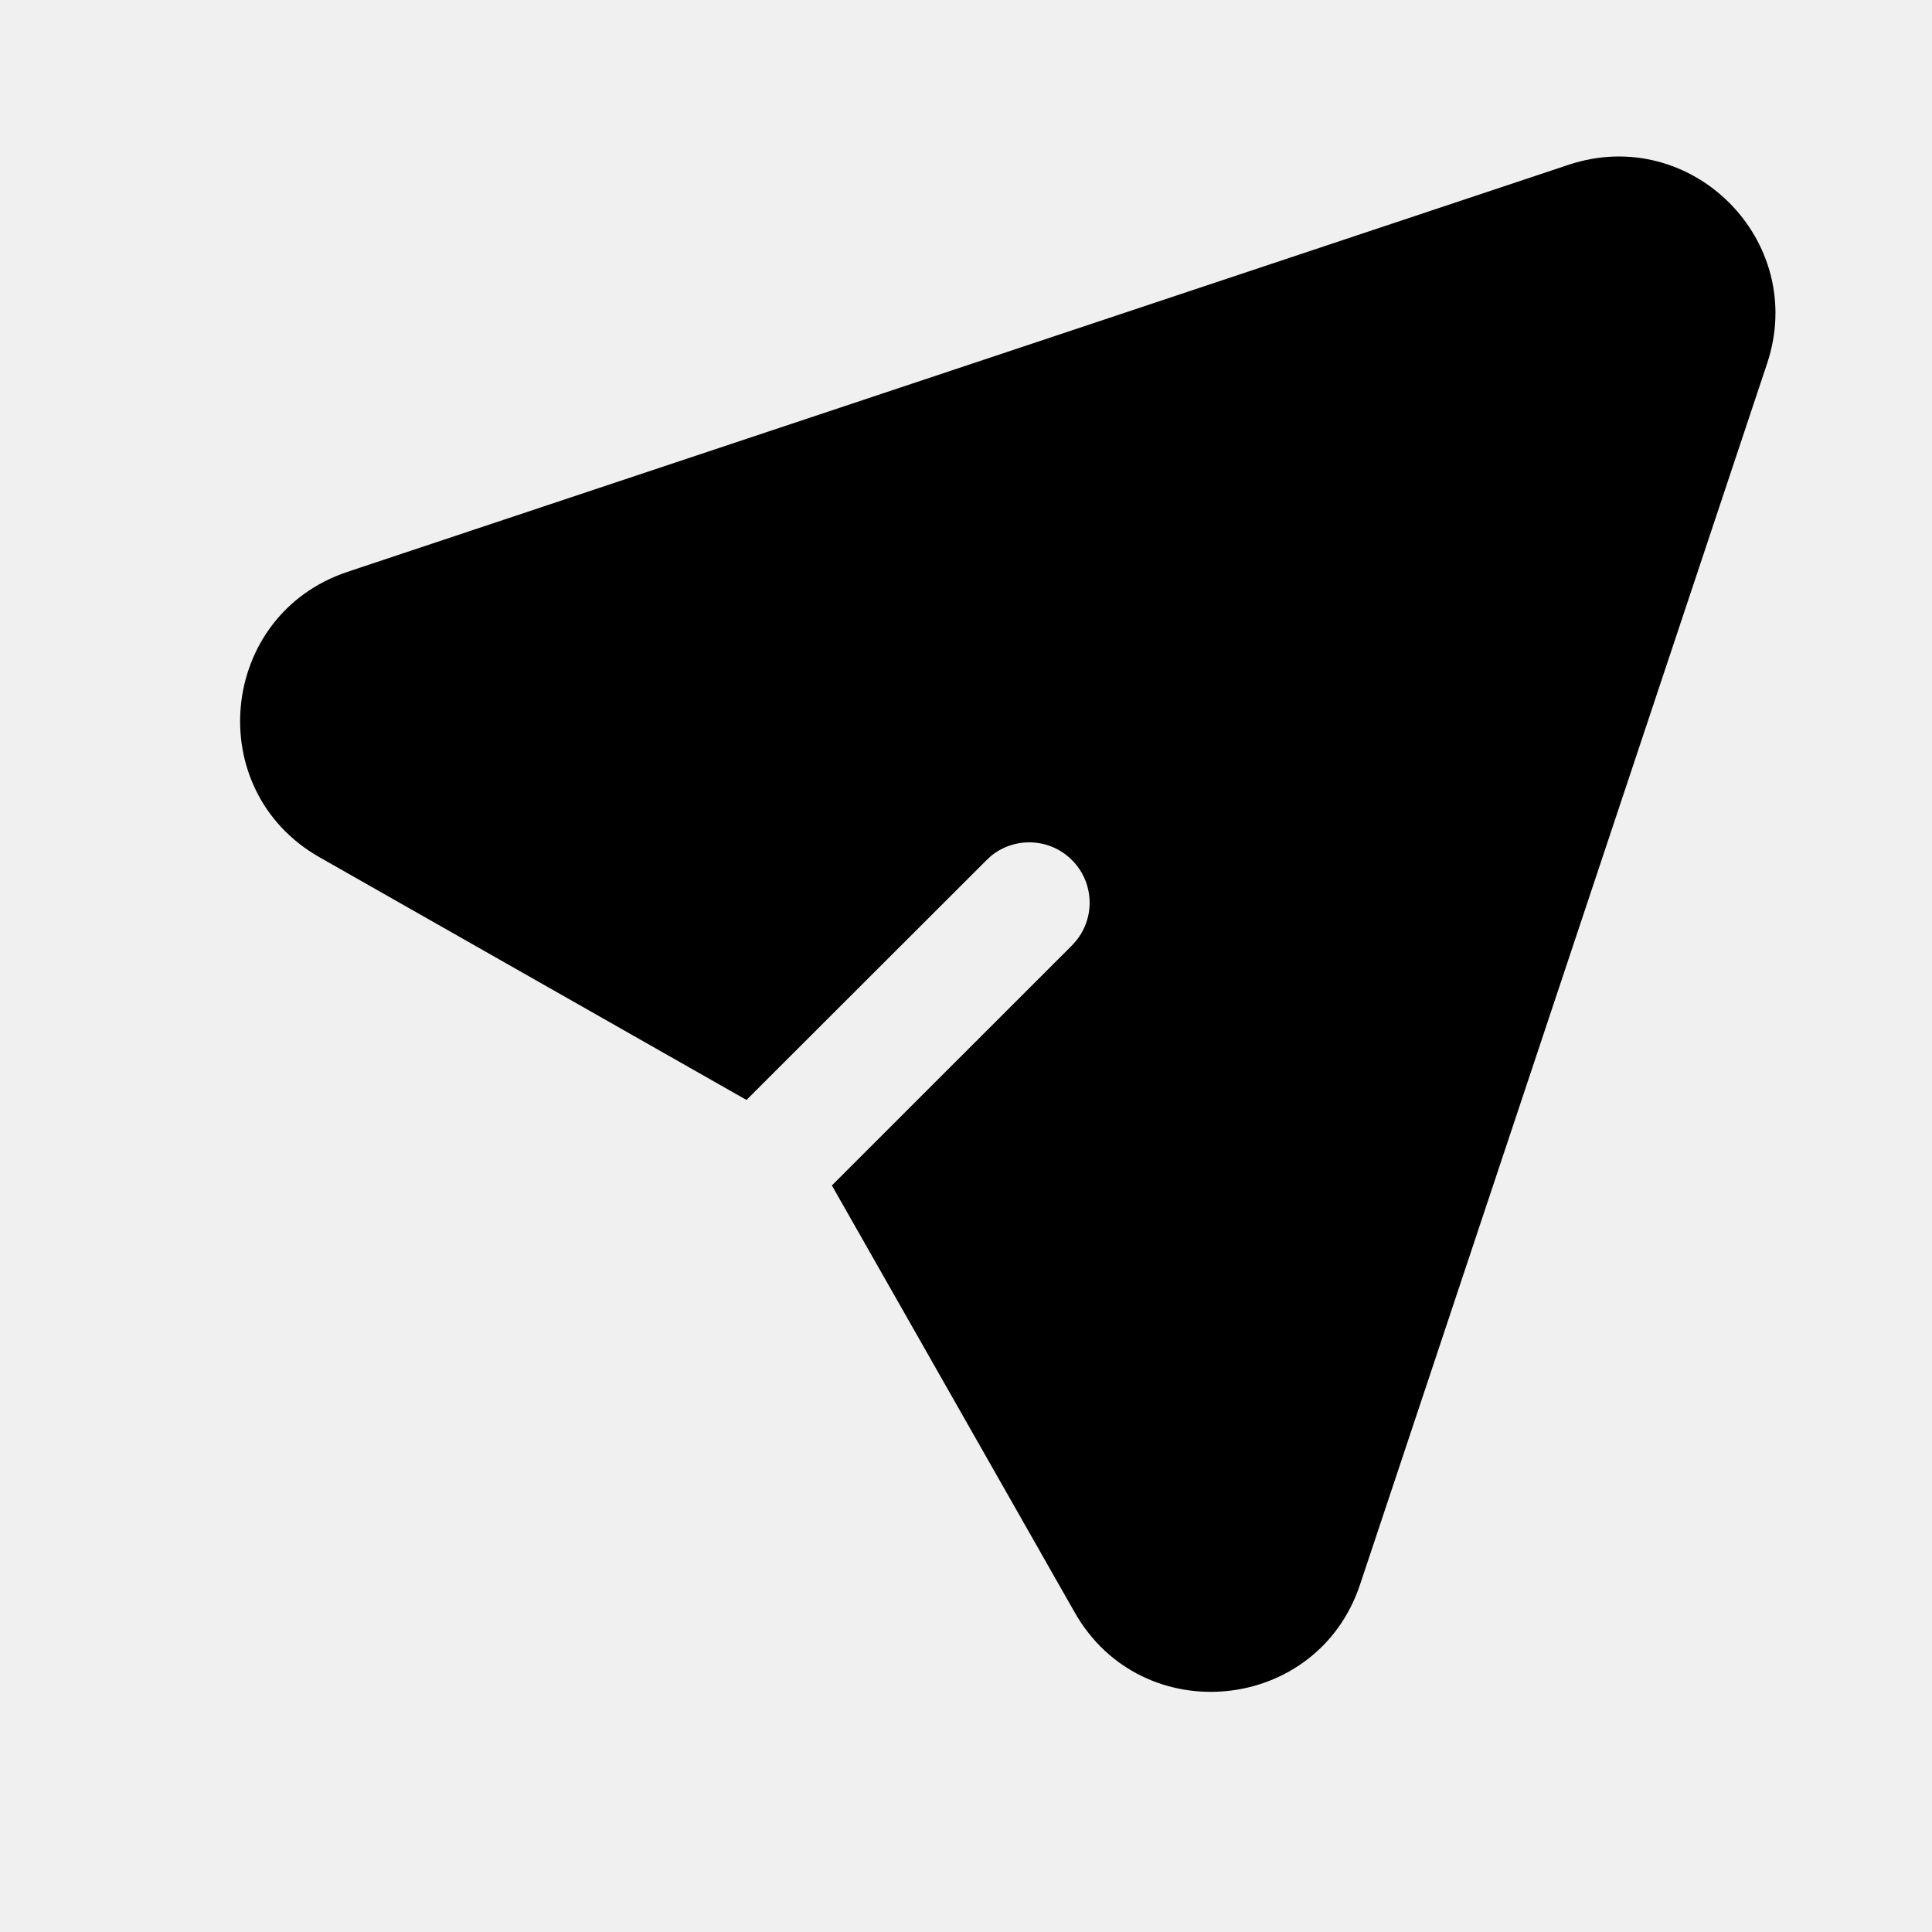
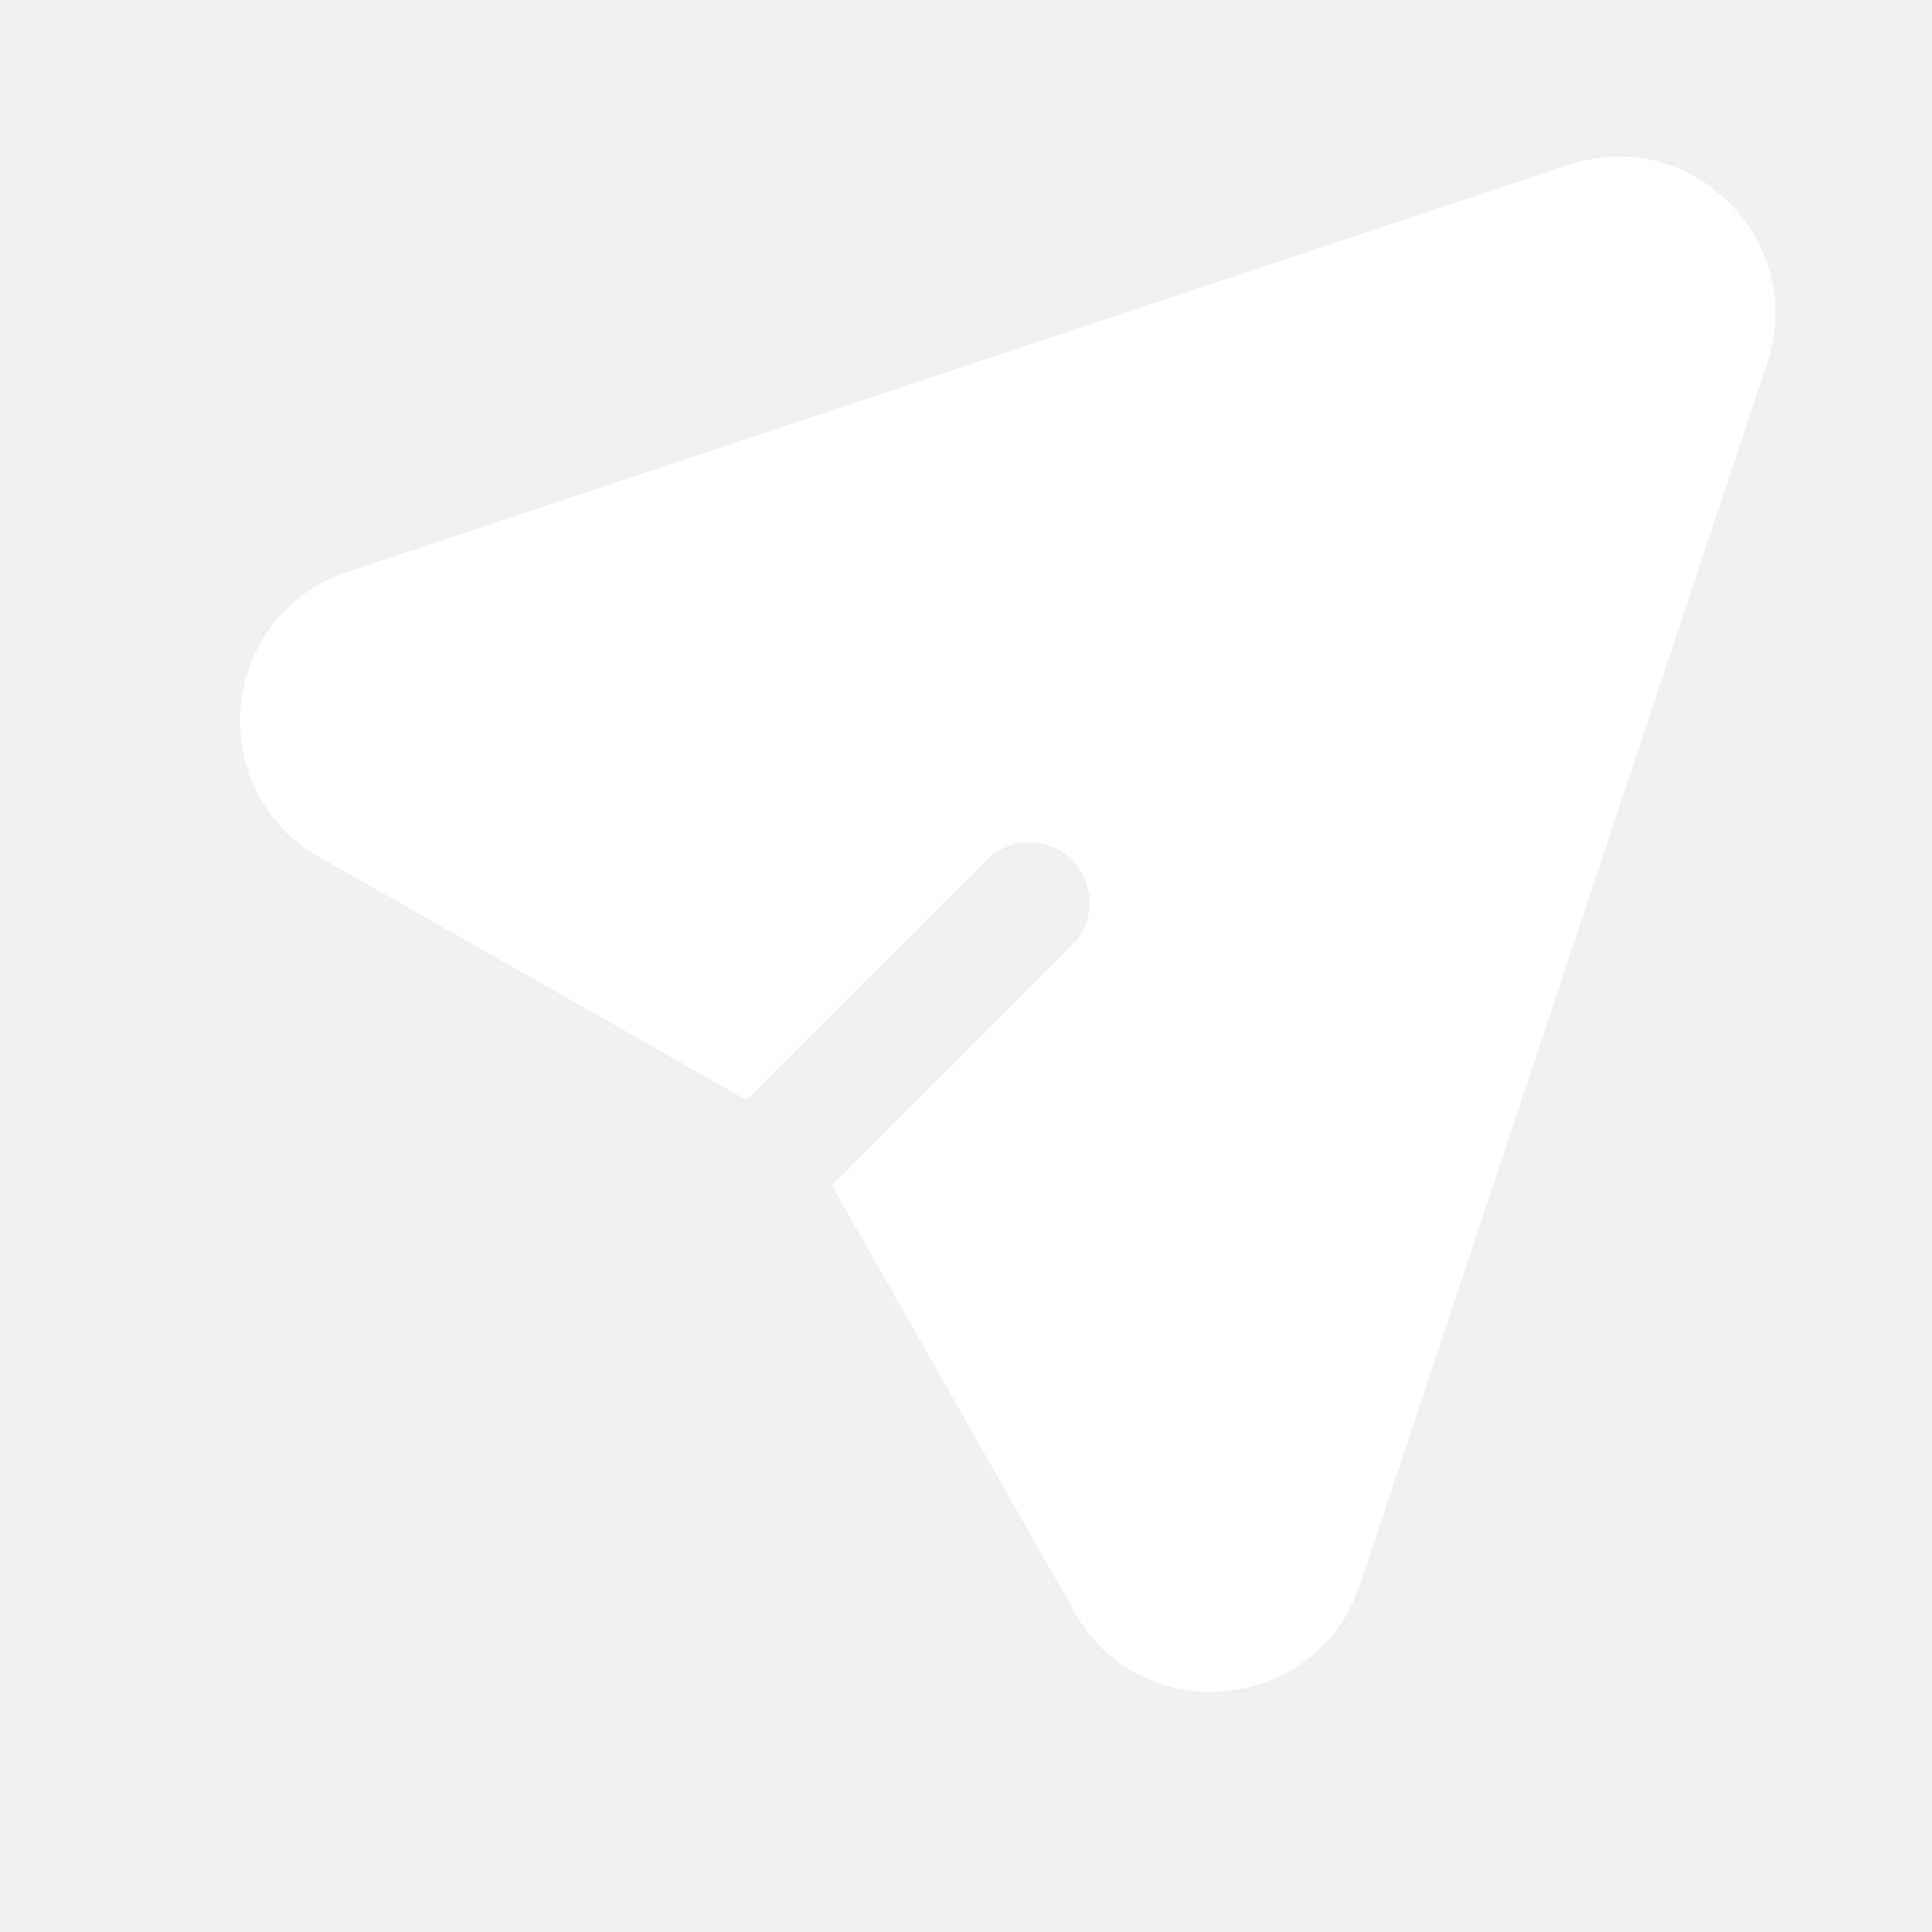
<svg xmlns="http://www.w3.org/2000/svg" width="24" height="24" viewBox="0 0 24 24" fill="none">
-   <path d="M19.486 2.047C21.011 1.54 22.46 2.99 21.952 4.514L16.895 19.684C16.362 21.284 14.185 21.497 13.351 20.031L10.334 14.726L13.316 11.745L13.367 11.688C13.608 11.393 13.591 10.959 13.316 10.684C13.042 10.409 12.607 10.392 12.312 10.632L12.256 10.684L9.273 13.664L3.969 10.649C2.502 9.815 2.716 7.638 4.316 7.104L19.486 2.047Z" fill="black" />
+   <path d="M19.486 2.047C21.011 1.54 22.46 2.99 21.952 4.514L16.895 19.684C16.362 21.284 14.185 21.497 13.351 20.031L10.334 14.726L13.316 11.745L13.367 11.688C13.608 11.393 13.591 10.959 13.316 10.684C13.042 10.409 12.607 10.392 12.312 10.632L12.256 10.684L9.273 13.664L3.969 10.649C2.502 9.815 2.716 7.638 4.316 7.104L19.486 2.047Z" fill="white" />
</svg>
